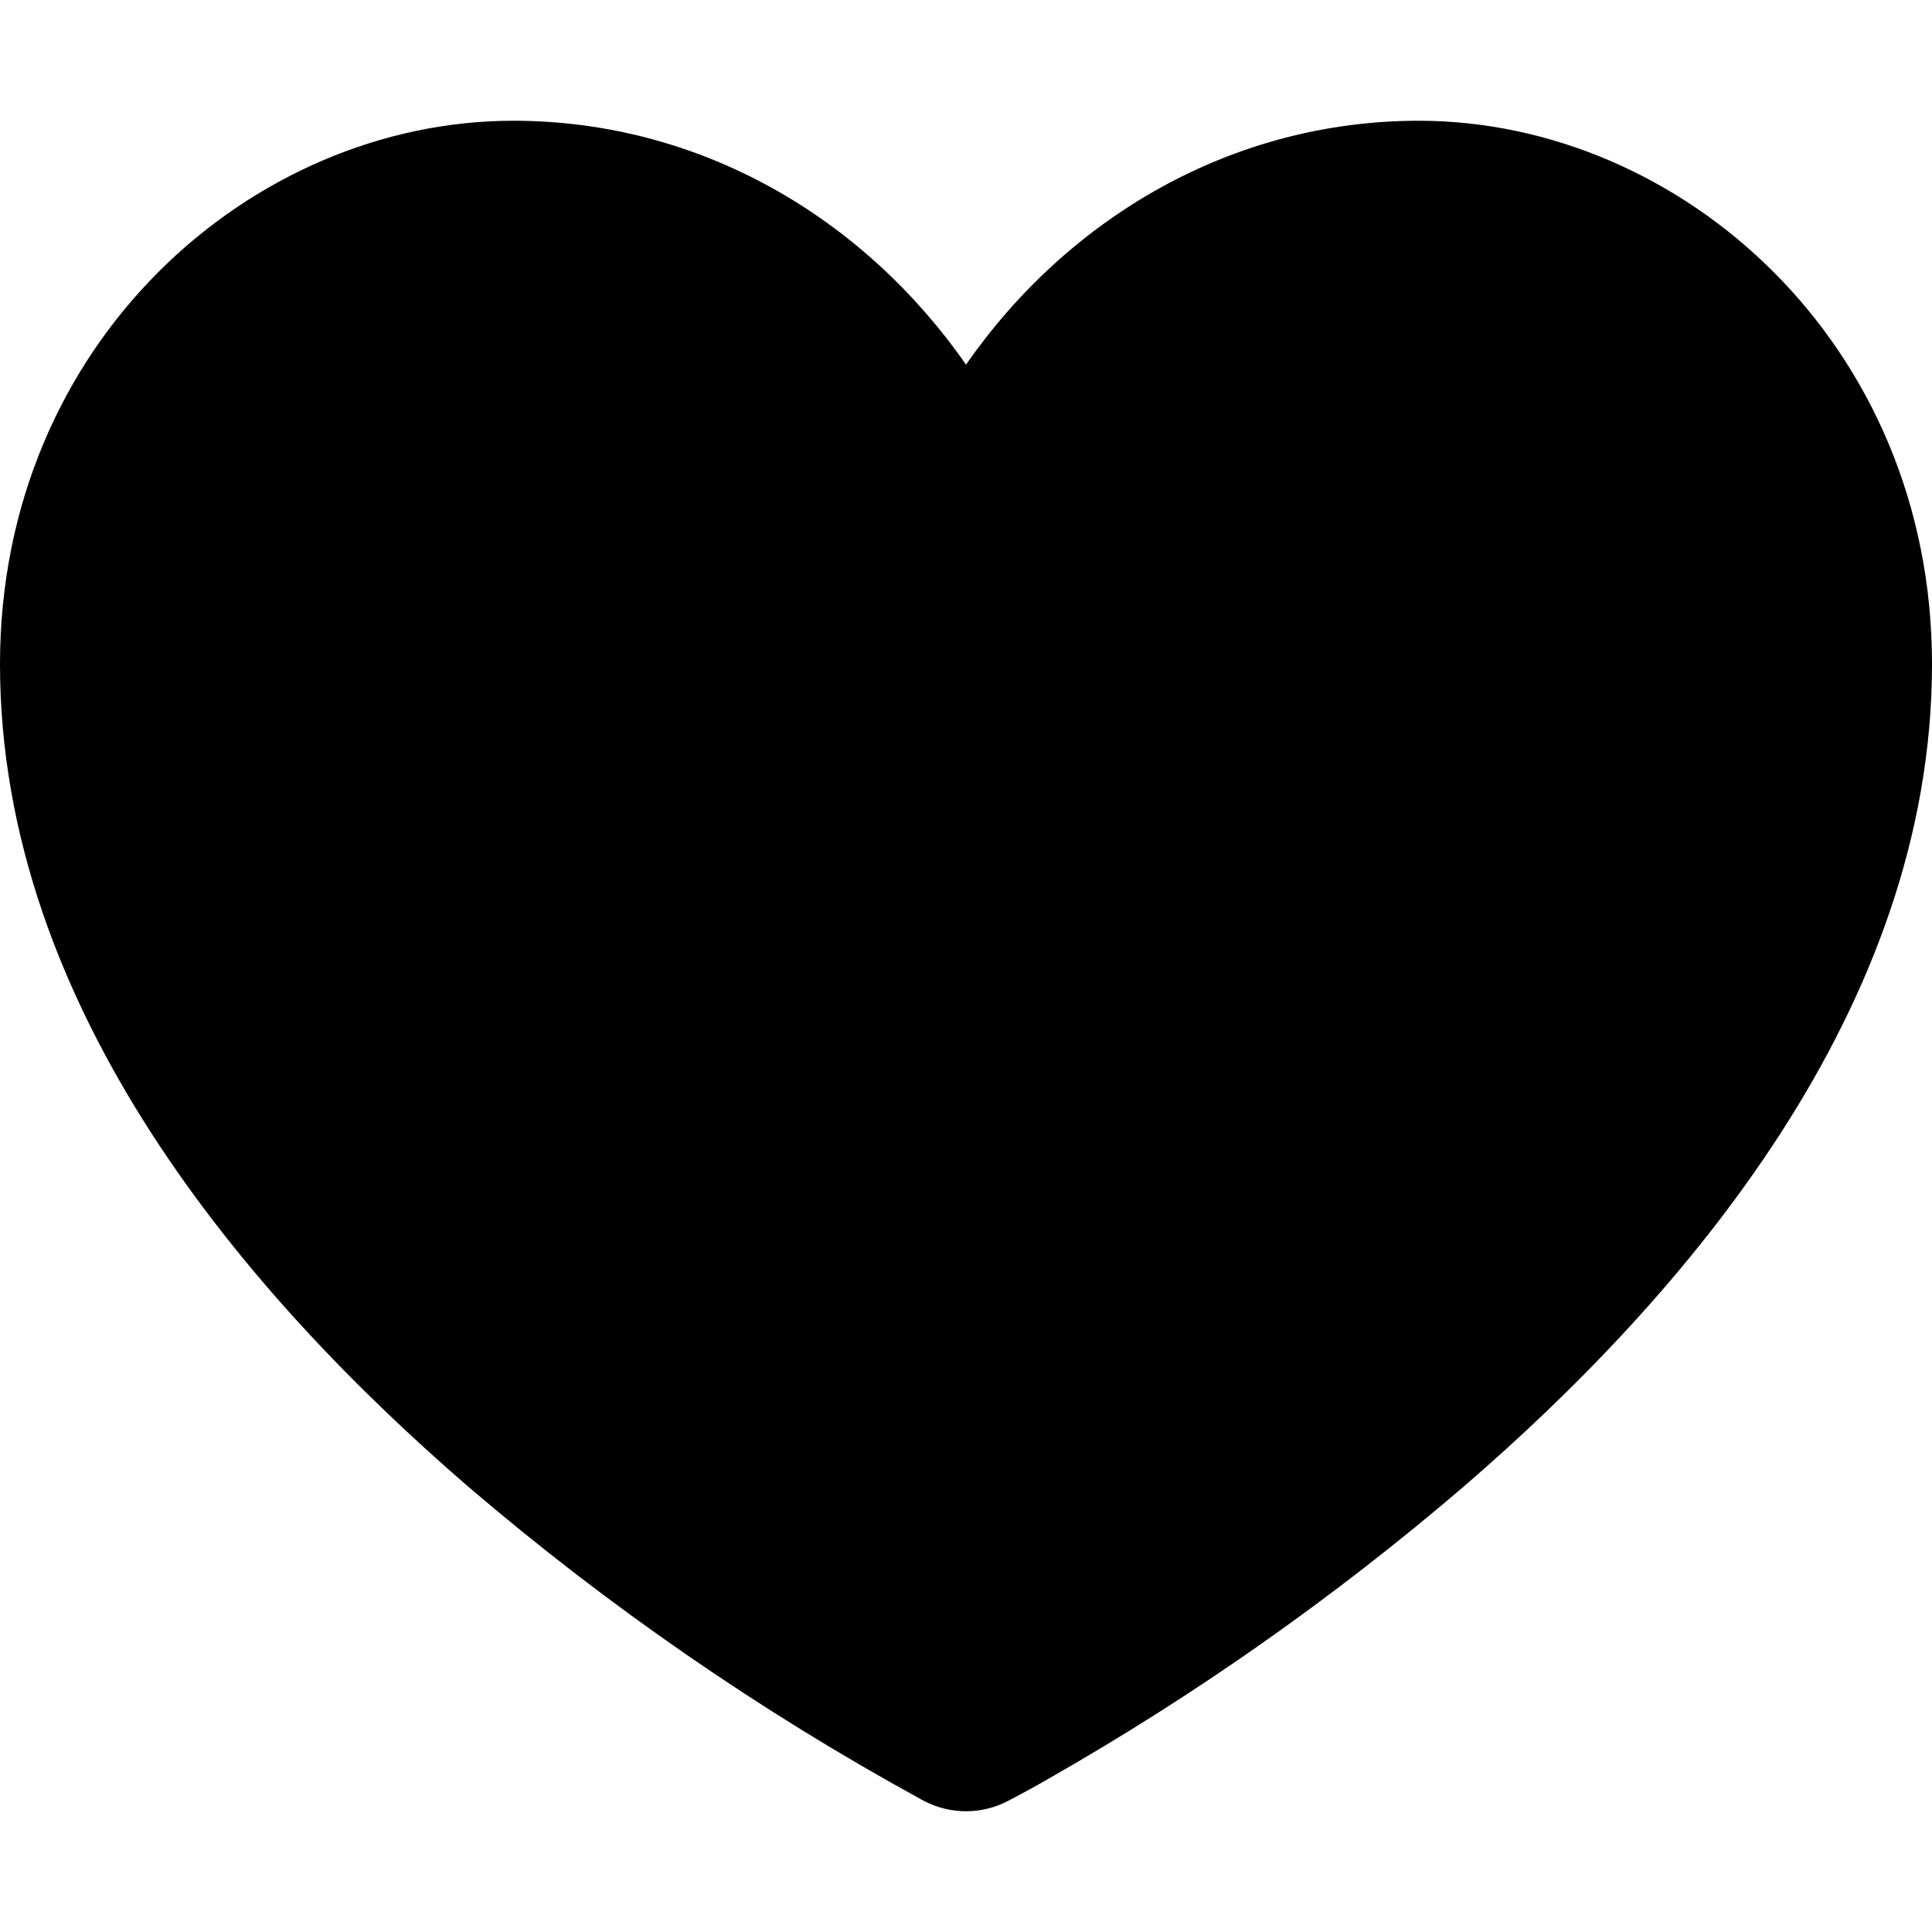
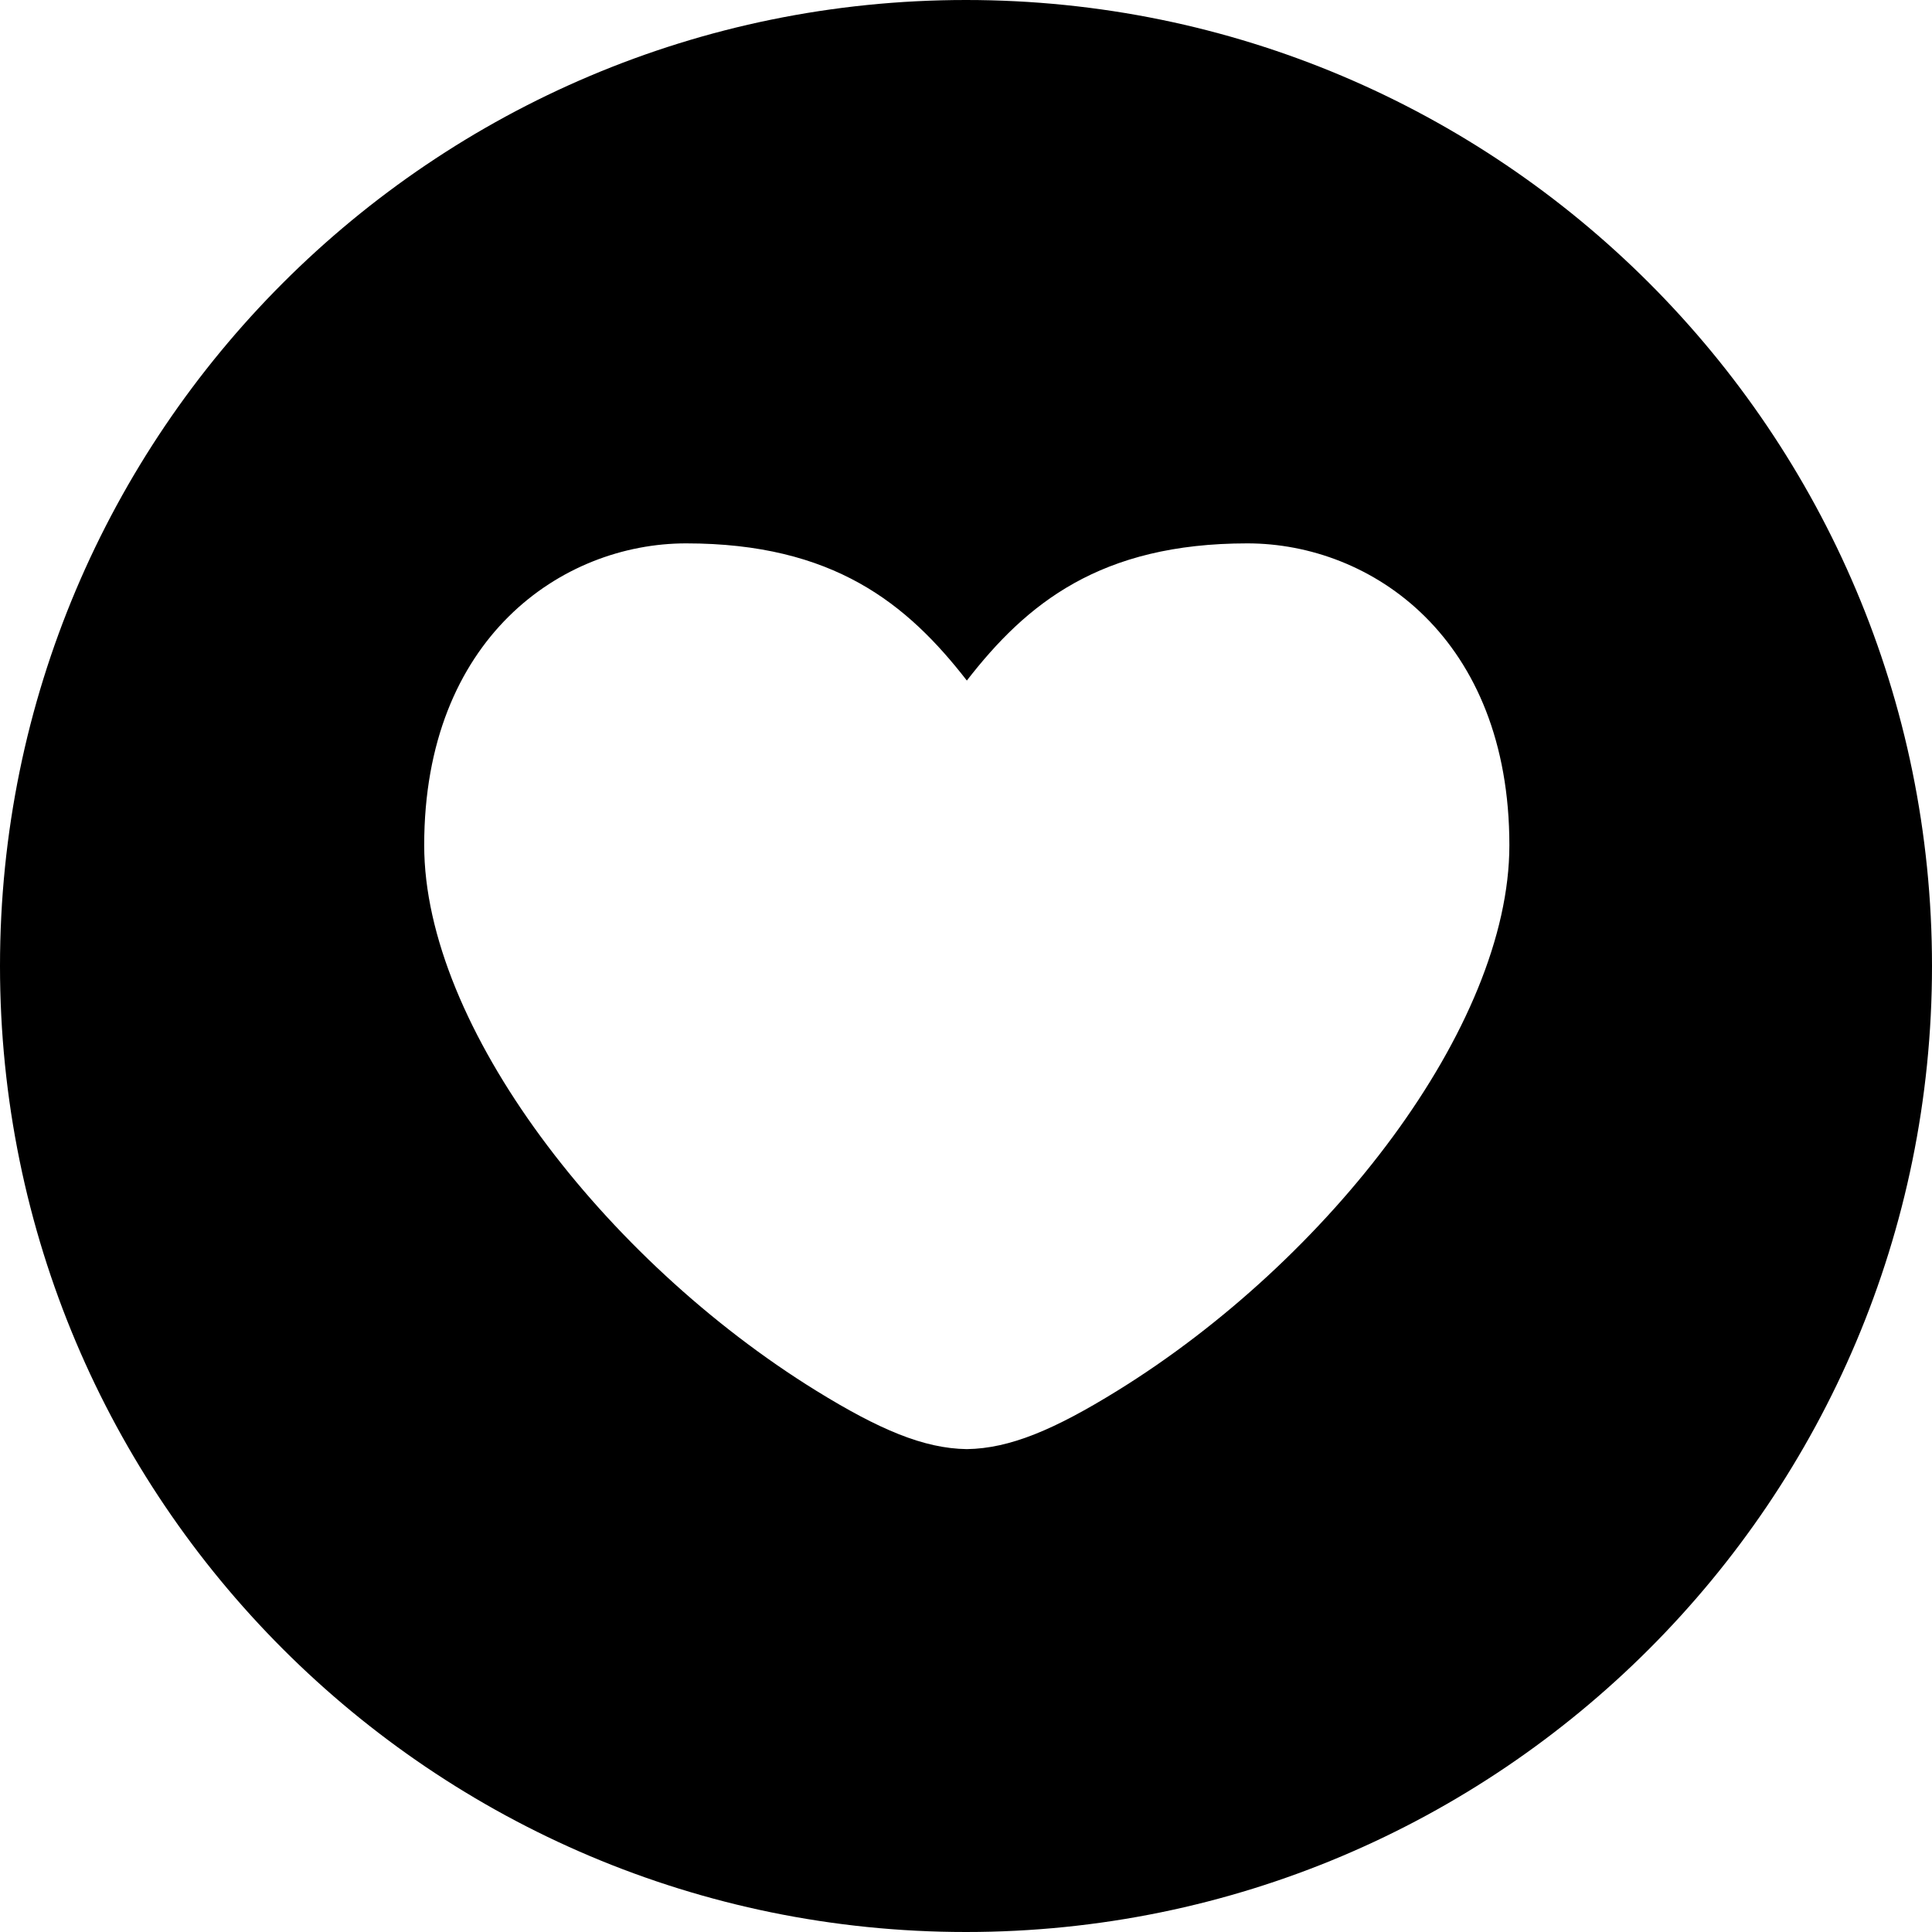
<svg xmlns="http://www.w3.org/2000/svg" viewBox="0 0 16 16" width="16" height="16">
-   <path d="M7.655 14.916v-.001h-.002l-.006-.003-.018-.01a22.066 22.066 0 0 1-3.744-2.584C2.045 10.731 0 8.35 0 5.5 0 2.836 2.086 1 4.25 1 5.797 1 7.153 1.802 8 3.02 8.847 1.802 10.203 1 11.75 1 13.914 1 16 2.836 16 5.5c0 2.85-2.044 5.231-3.886 6.818a22.094 22.094 0 0 1-3.433 2.414 7.152 7.152 0 0 1-.31.17l-.018.01-.008.004a.75.75 0 0 1-.69 0Z" />
+   <path d="M8 16A8 8 0 1 1 8 0a8 8 0 0 1 0 16Zm2.33-11.5c-1.22 0-1.83.5-2.323 1.136C7.513 5 6.903 4.5 5.682 4.5c-1.028 0-2.169.784-2.169 2.5 0 1.499 1.493 3.433 3.246 4.517.52.321.89.479 1.248.484.357-.005.728-.163 1.247-.484C11.007 10.433 12.5 8.5 12.5 7c0-1.716-1.14-2.5-2.17-2.5Z" />
</svg>
